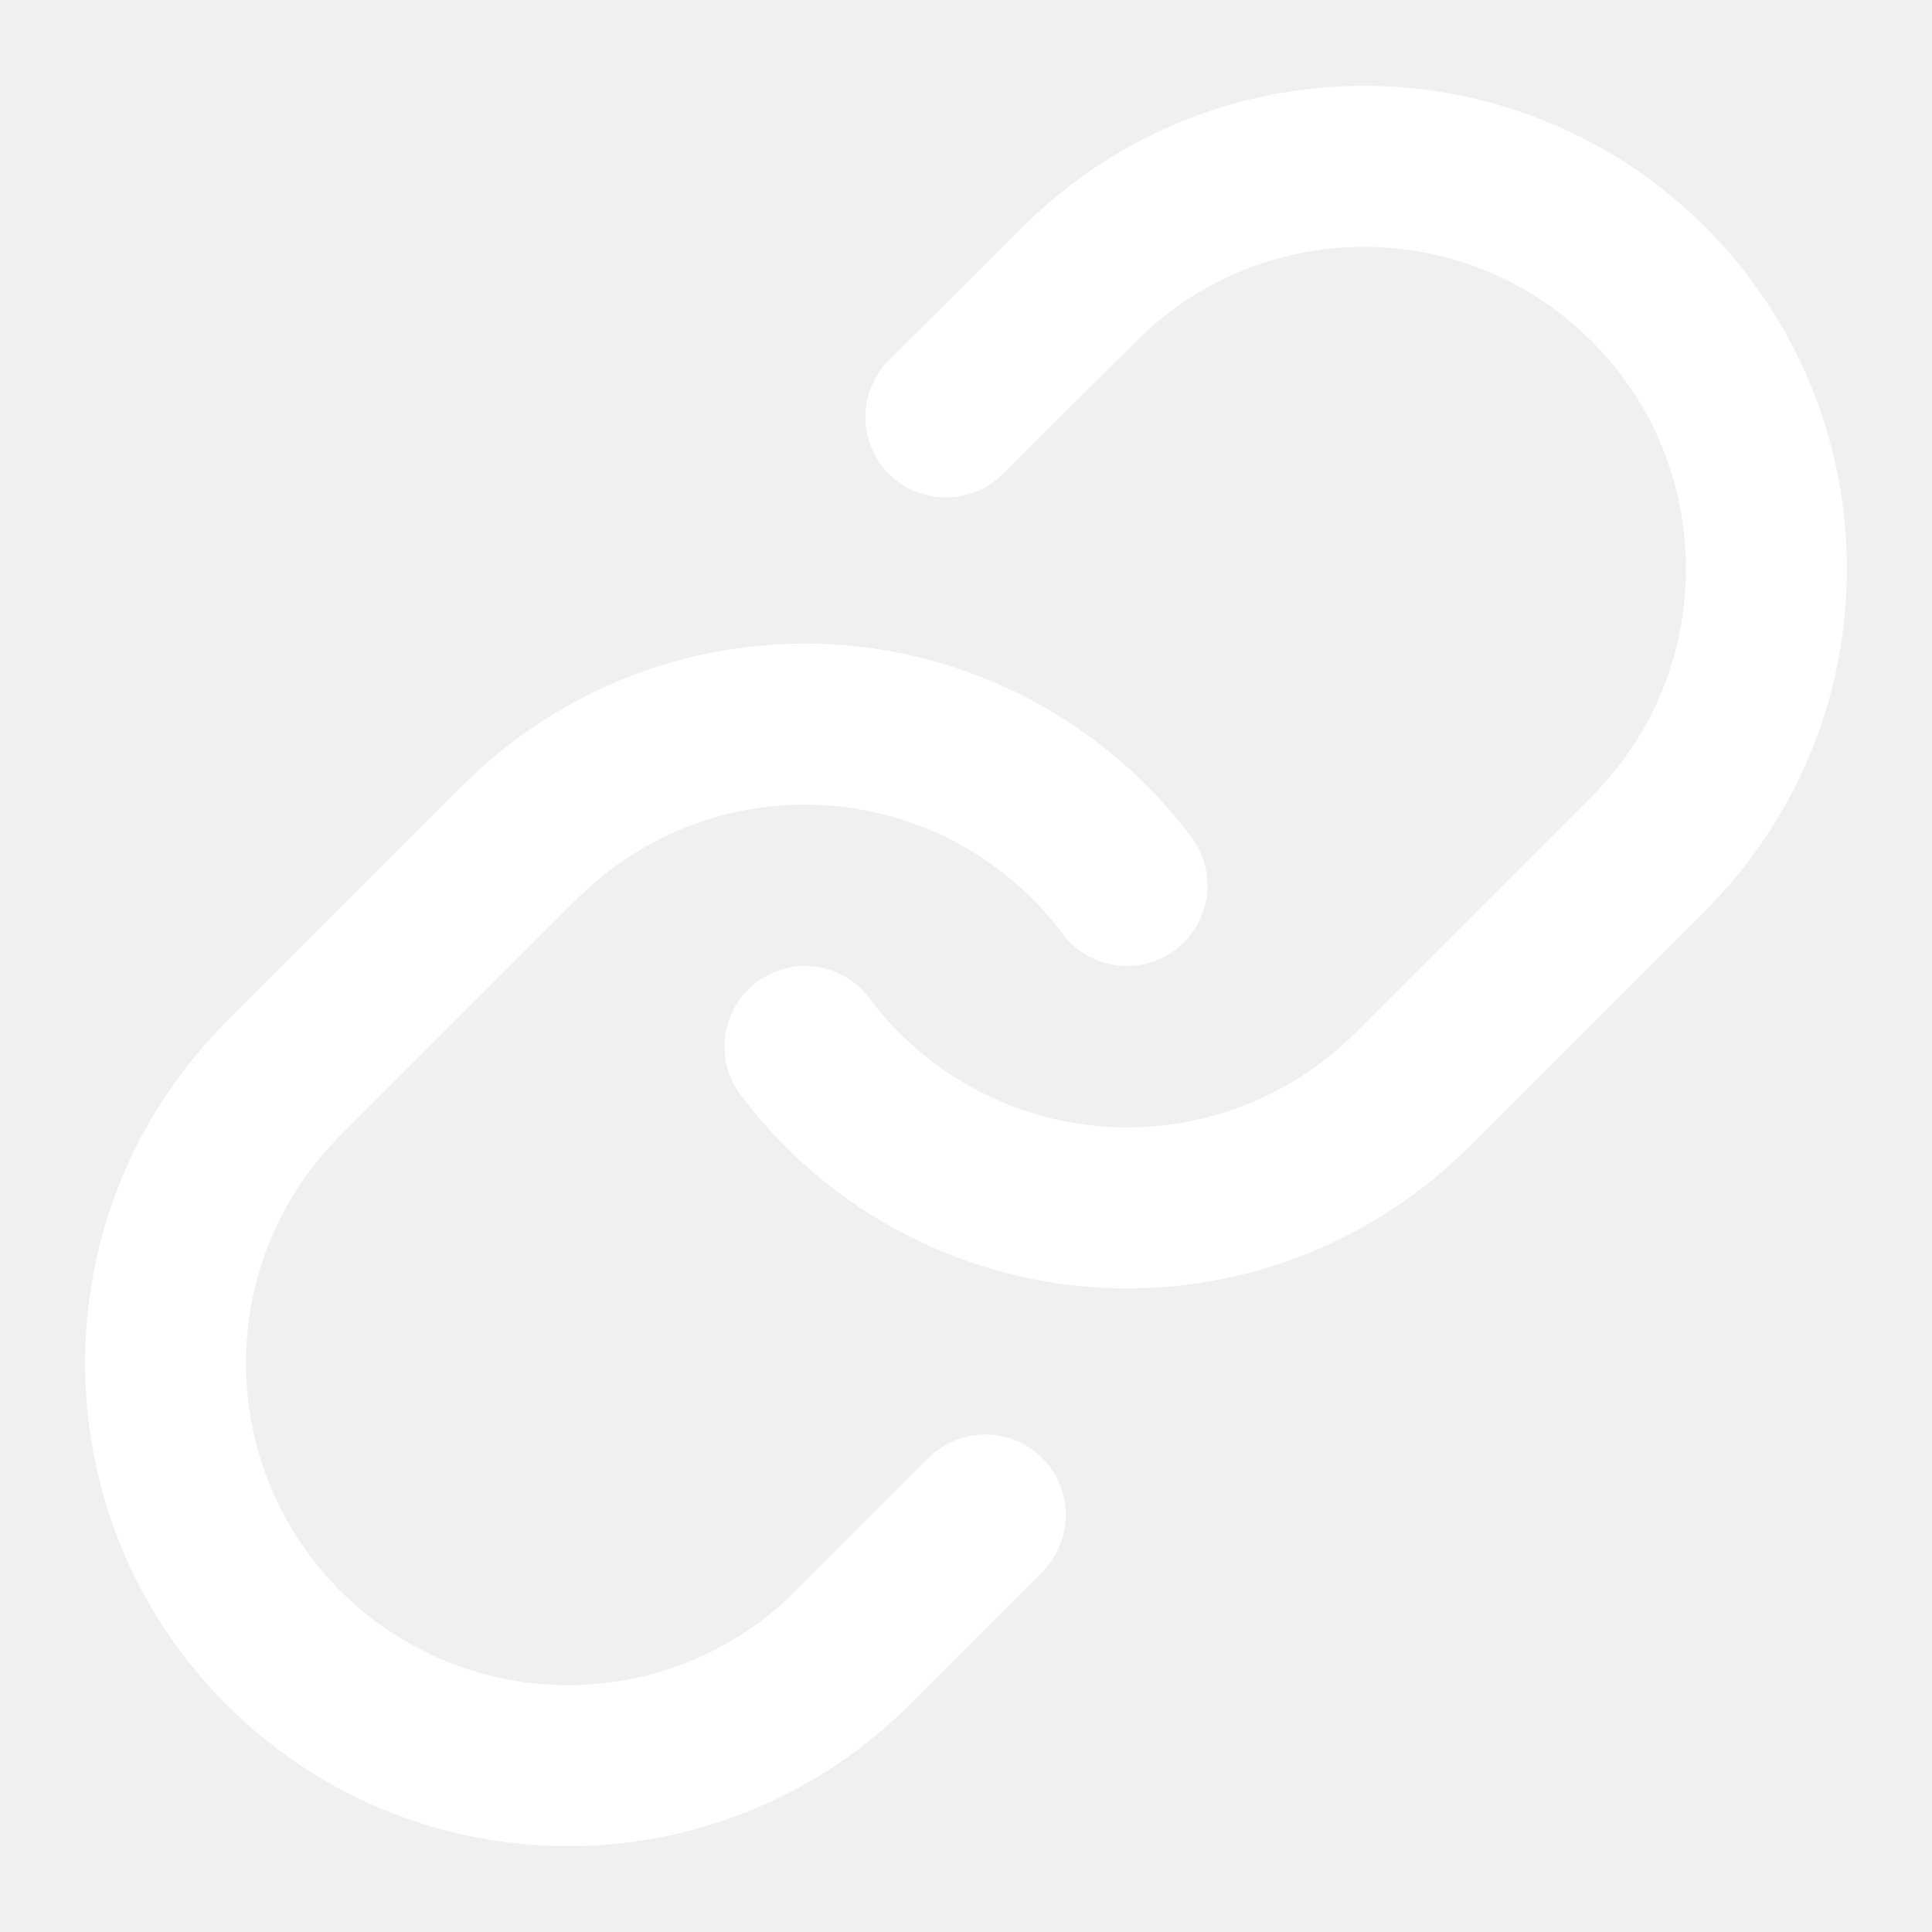
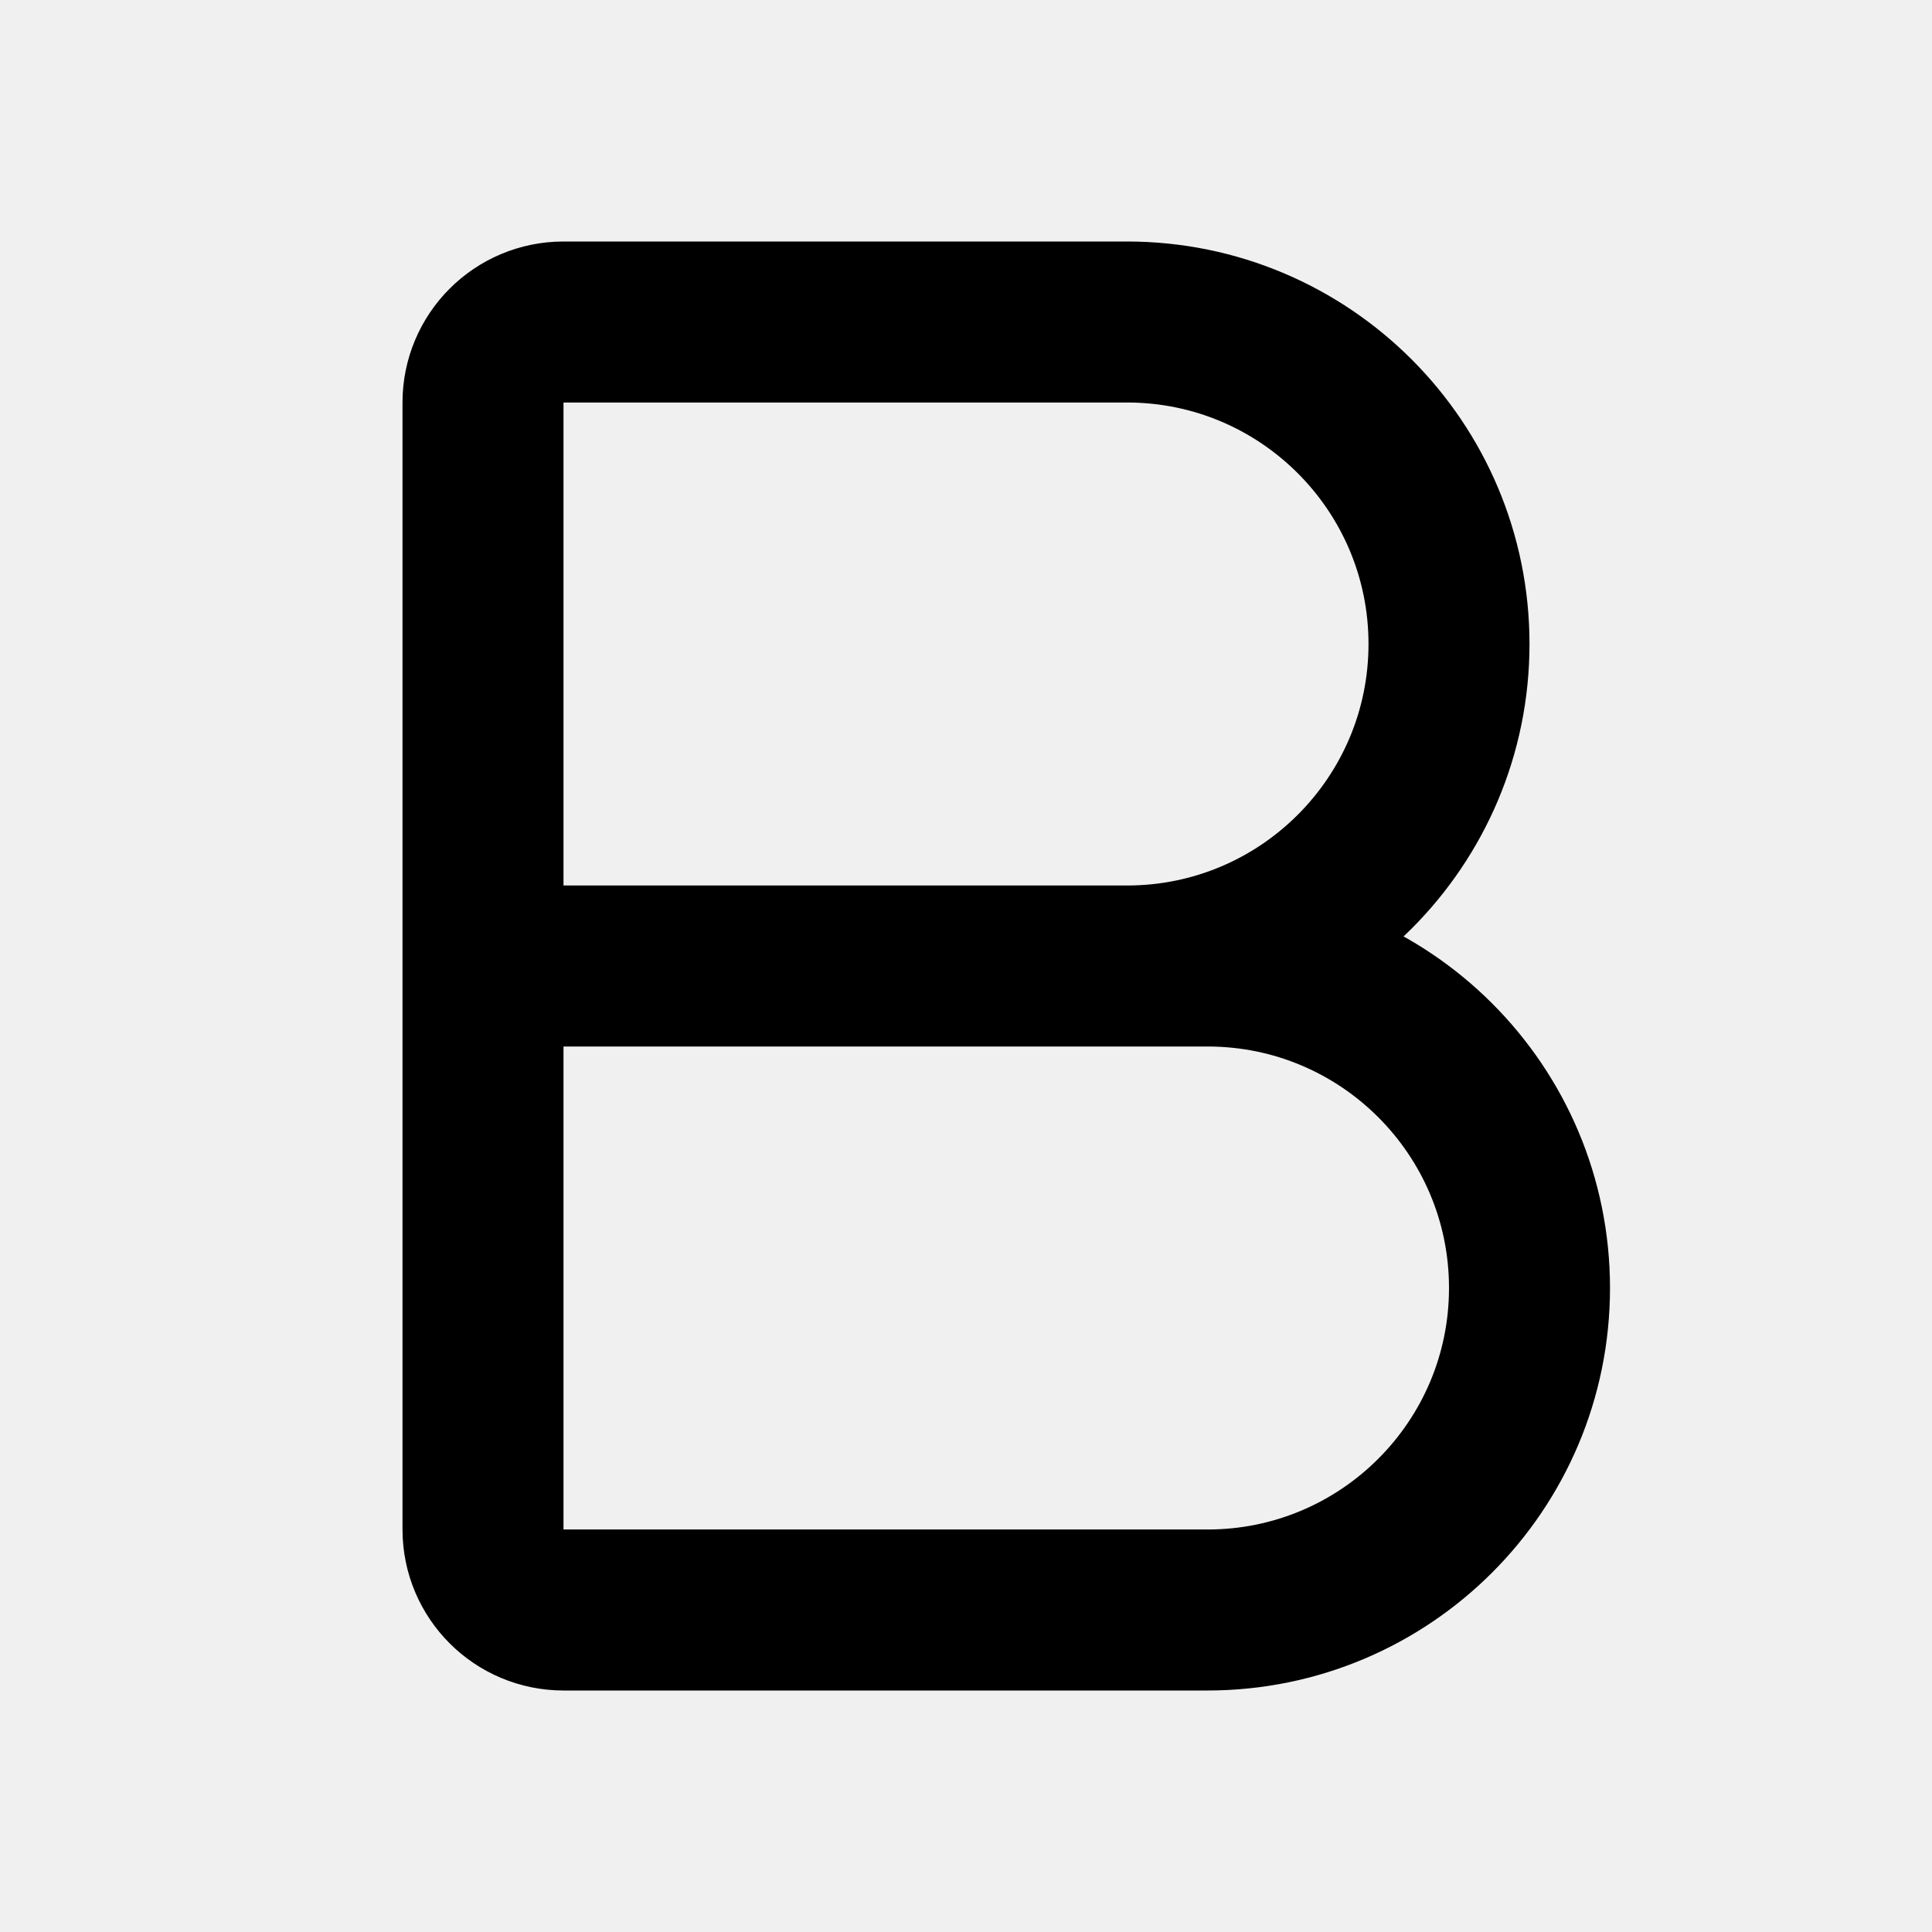
- <svg xmlns="http://www.w3.org/2000/svg" width="24" height="24" viewBox="0 0 24 24" fill="none" stroke="white" stroke-width="2" stroke-linecap="round" stroke-linejoin="round" class="lucide lucide-link preview-icon">
-   <path d="M10 13a5 5 0 0 0 7.54.54l3-3a5 5 0 0 0-7.07-7.07l-1.72 1.71" />
-   <path d="M14 11a5 5 0 0 0-7.54-.54l-3 3a5 5 0 0 0 7.07 7.07l1.71-1.71" />
+ <svg xmlns="http://www.w3.org/2000/svg" width="24" height="24" viewBox="0 0 24 24" fill="none" stroke="currentColor" stroke-width="2" stroke-linecap="round" stroke-linejoin="round" class="lucide lucide-bold preview-icon">
+   <path d="M6 12h9a4 4 0 0 1 0 8H7a1 1 0 0 1-1-1V5a1 1 0 0 1 1-1h7a4 4 0 0 1 0 8" />
</svg>
